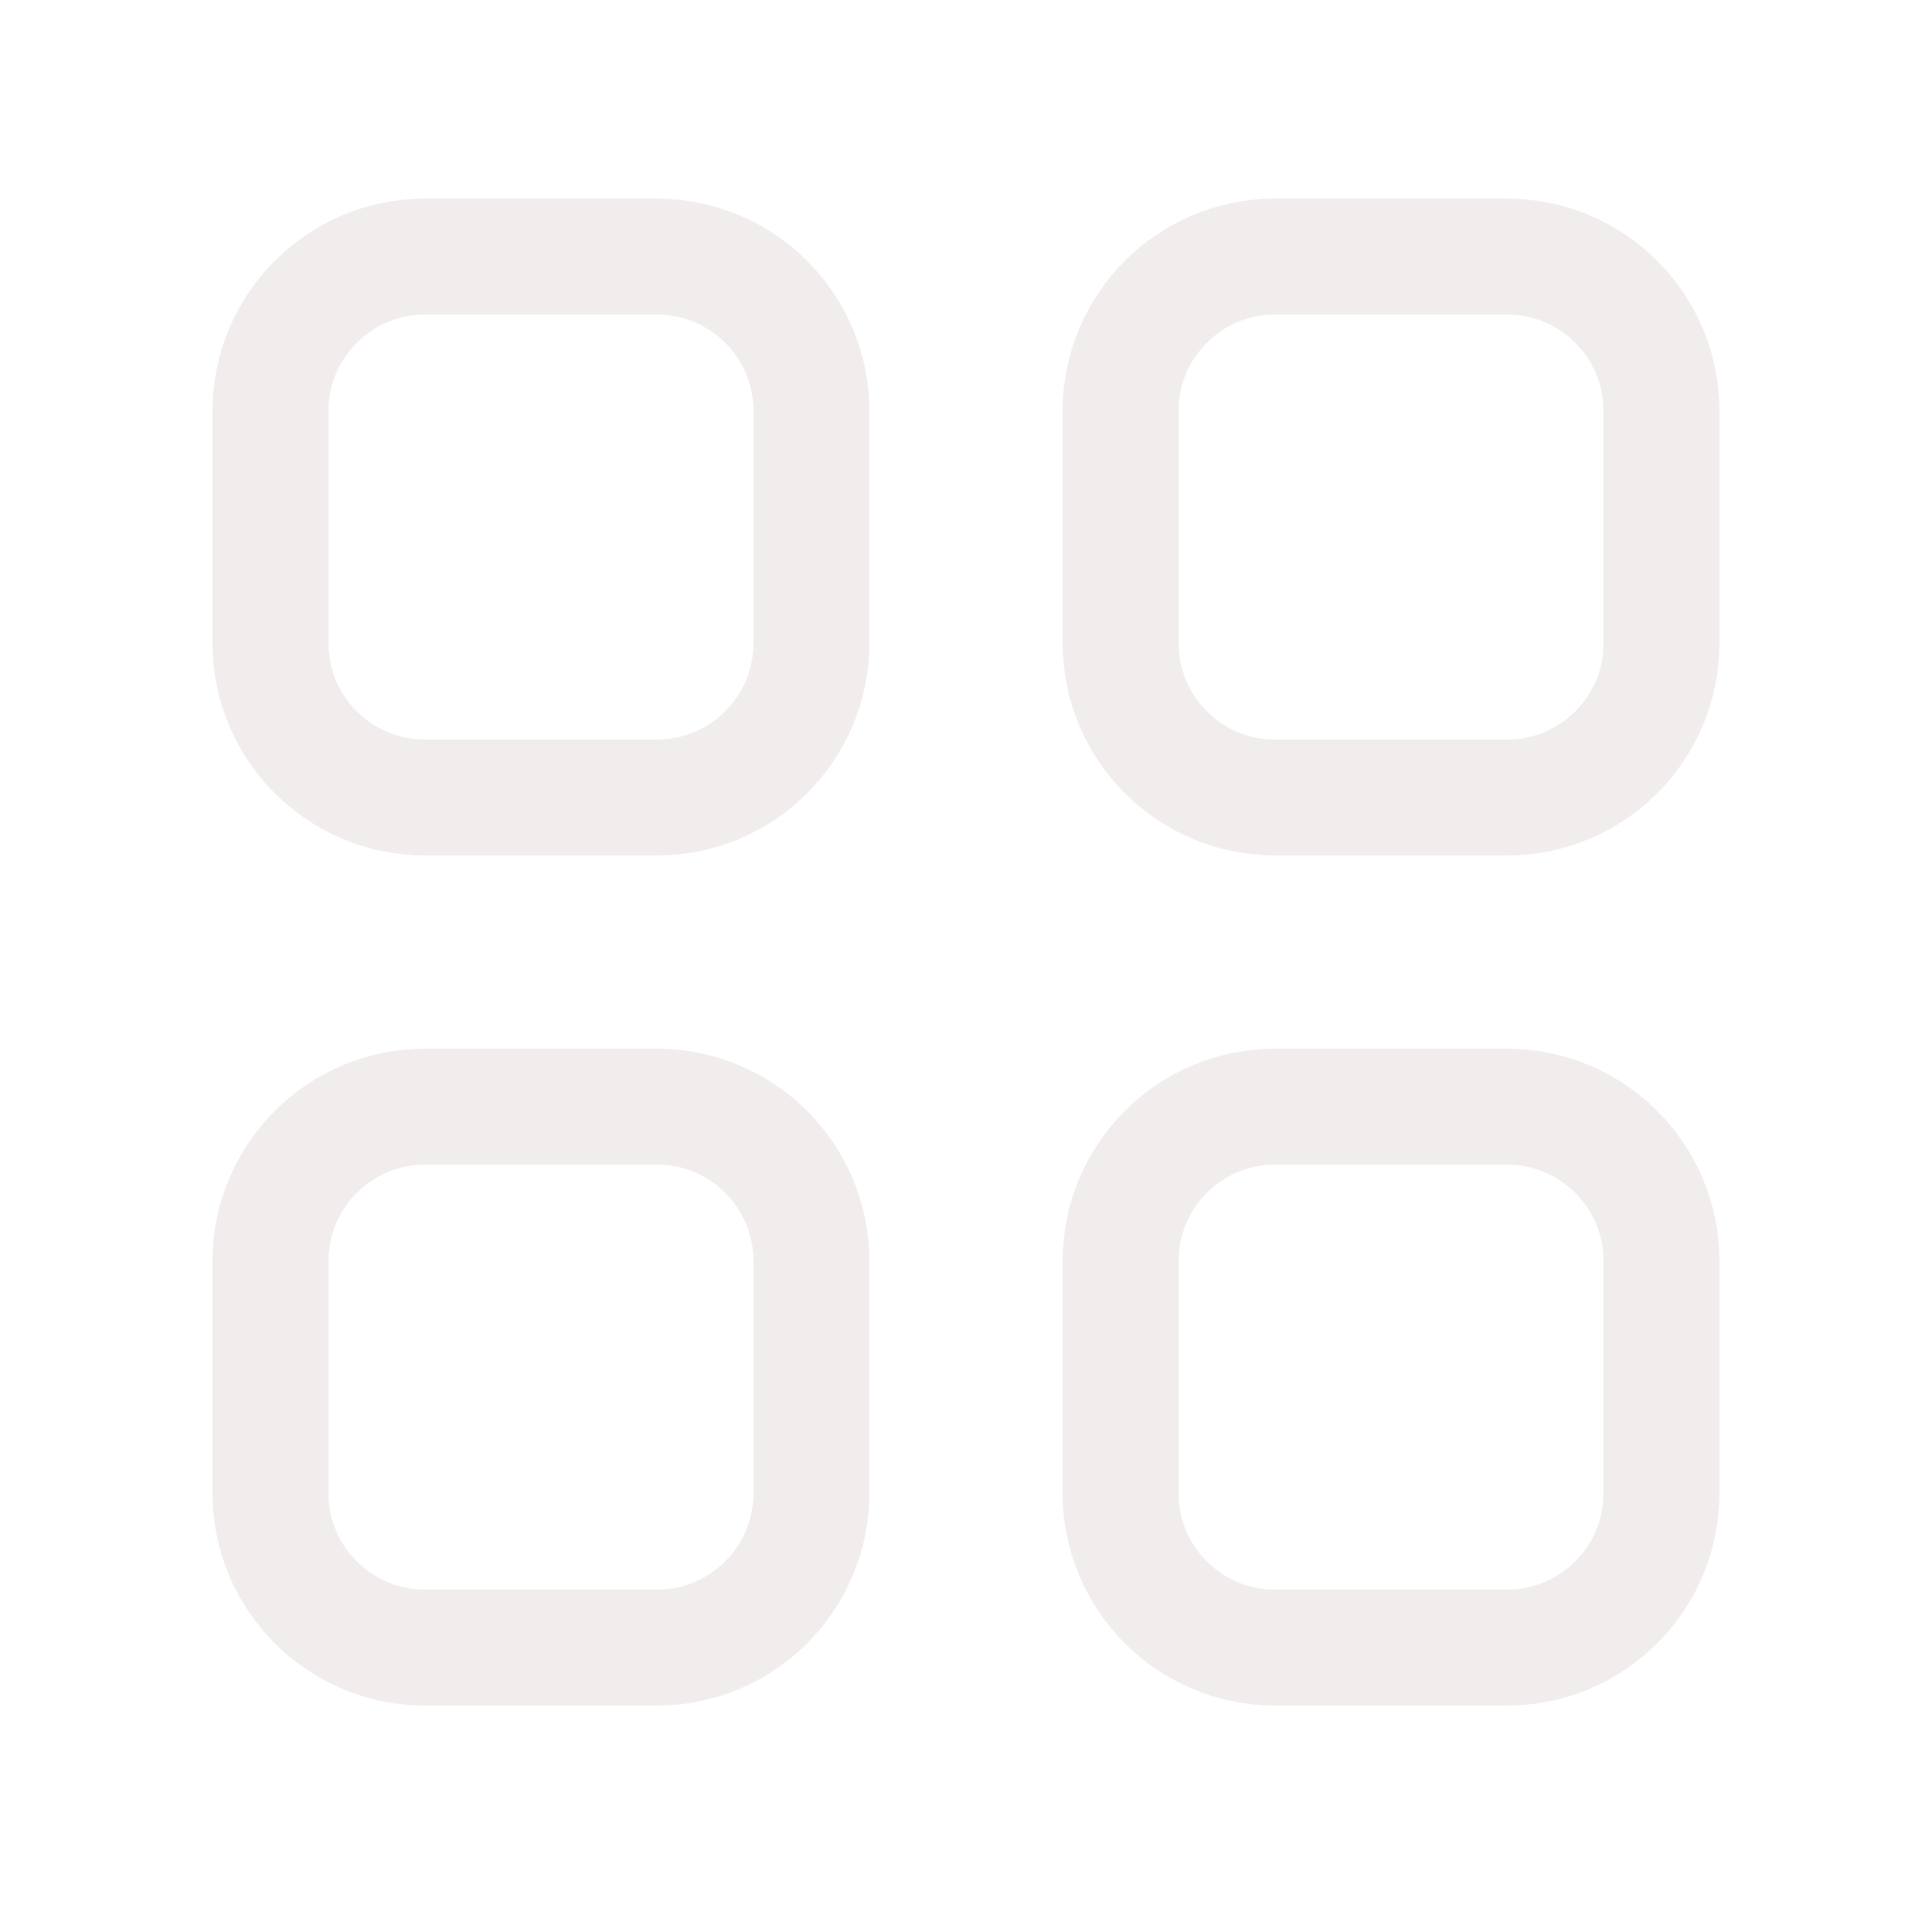
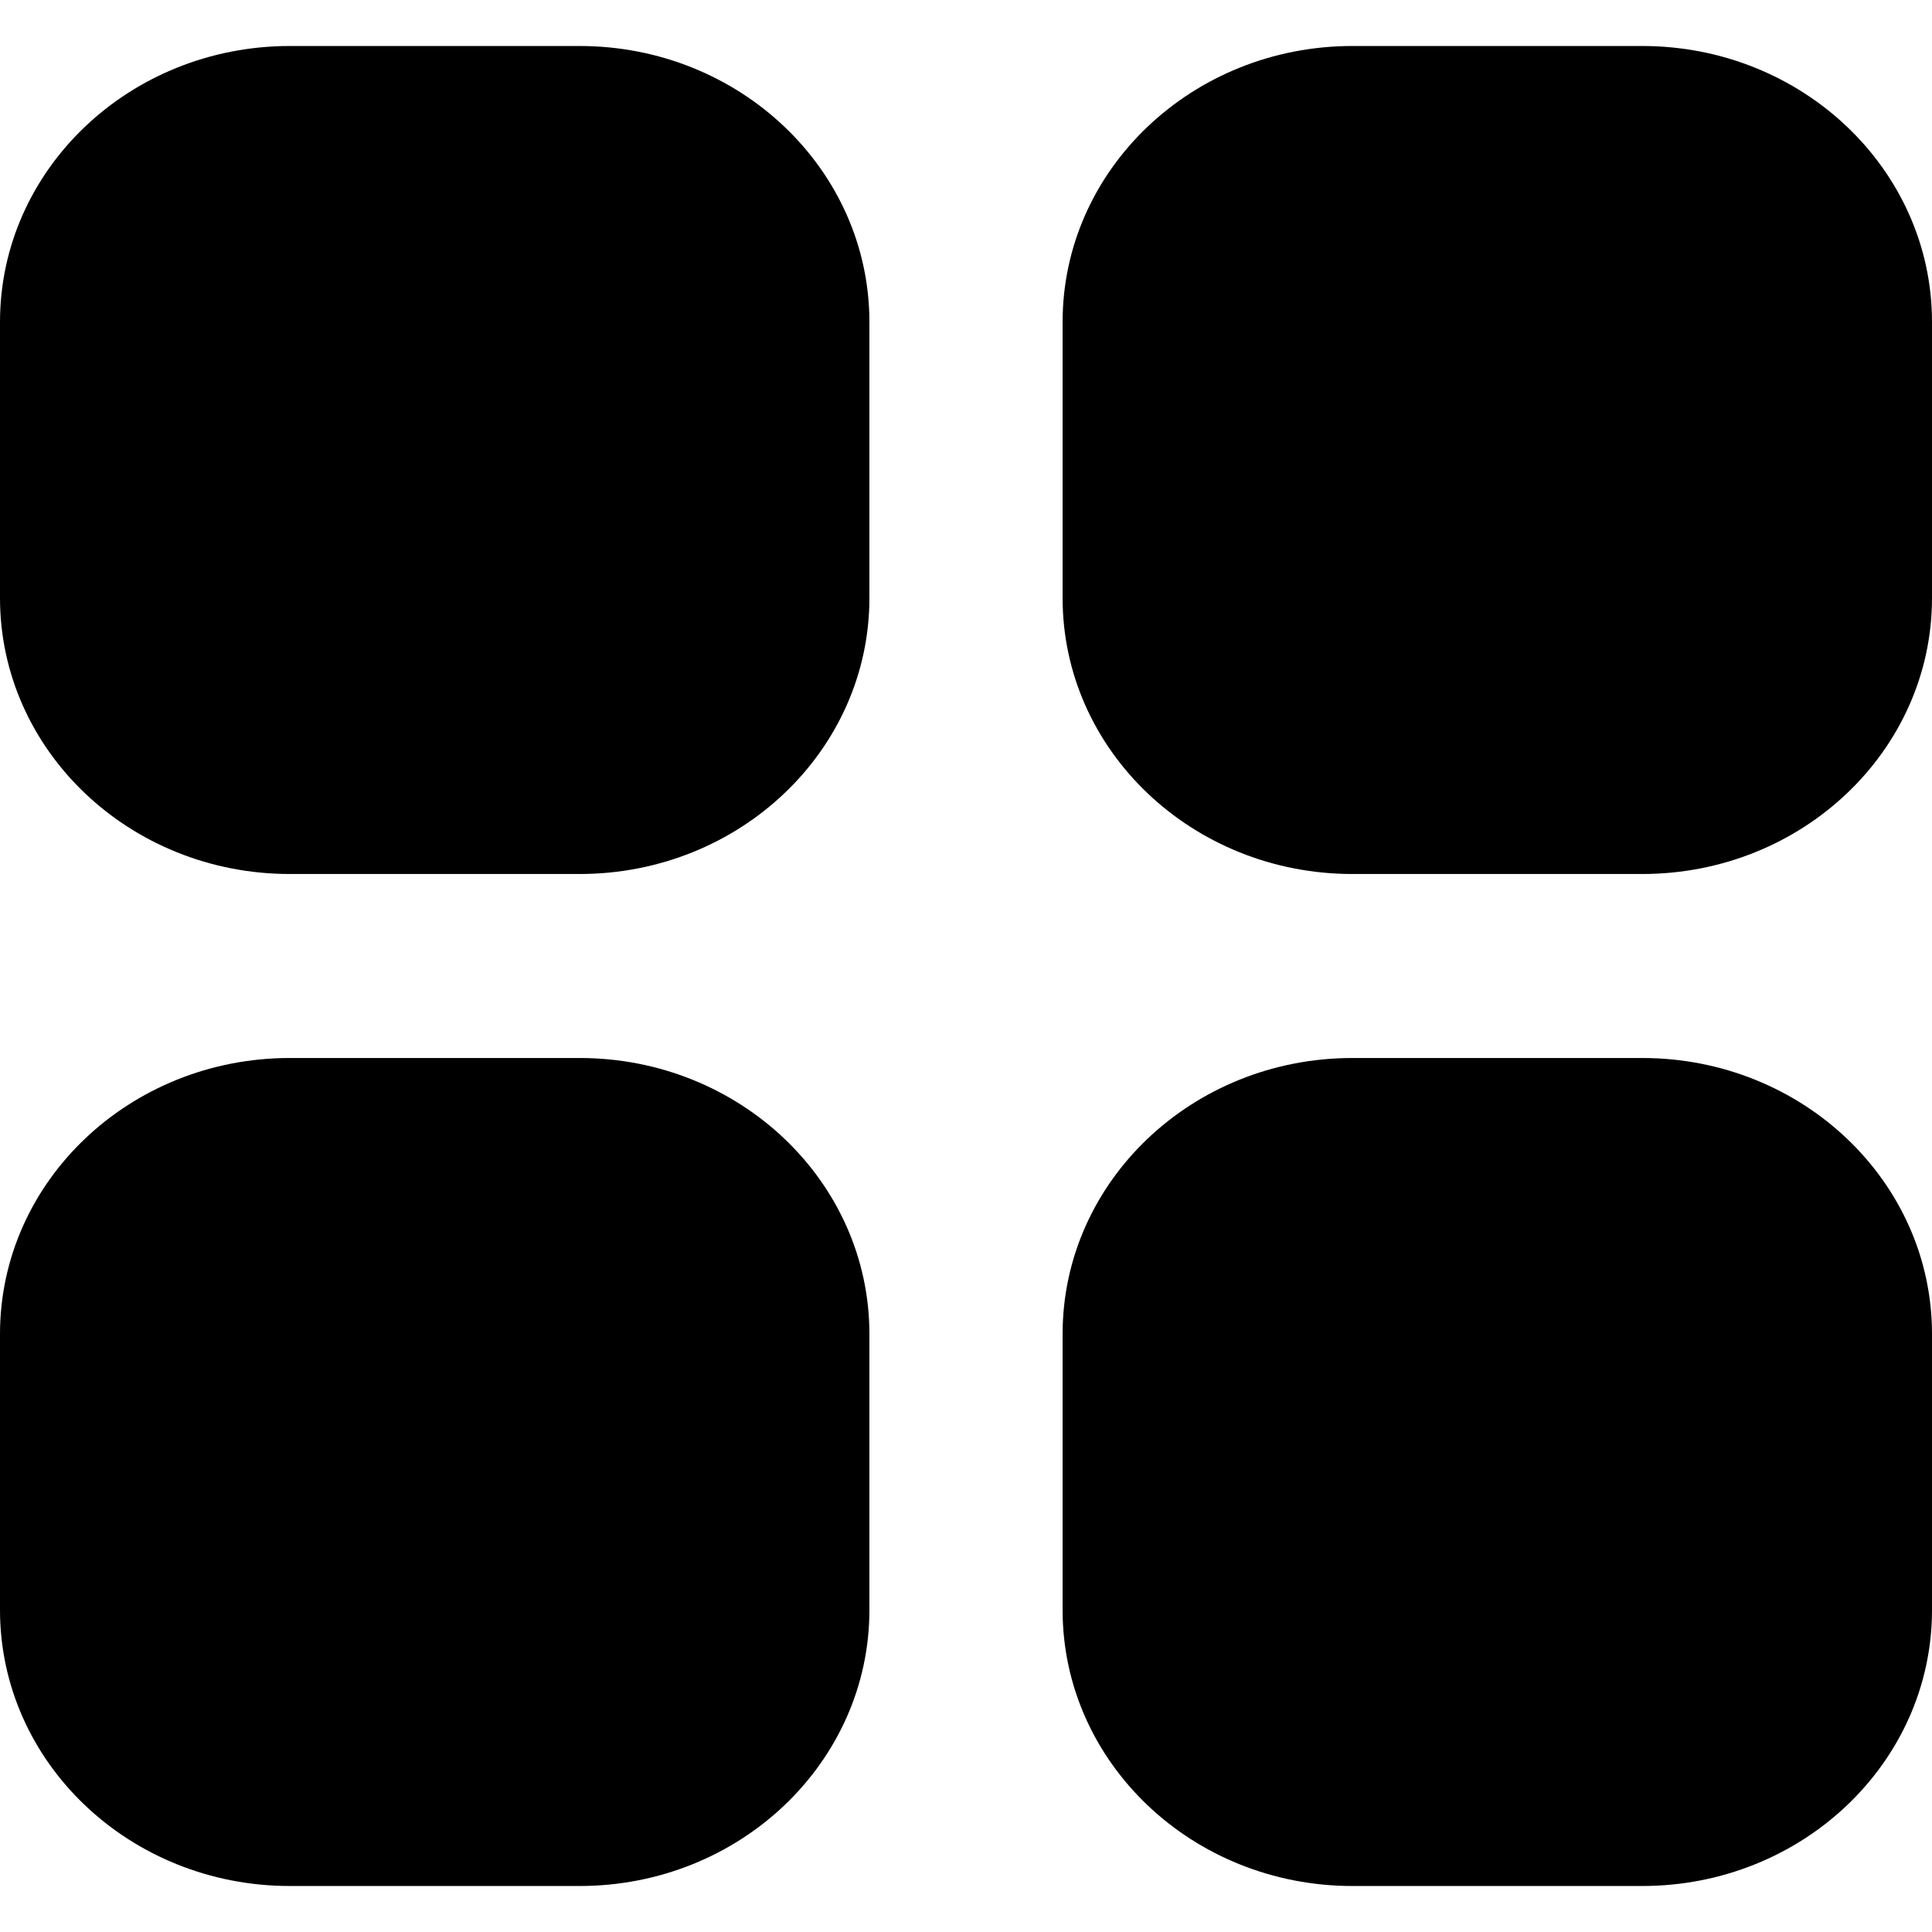
- <svg xmlns="http://www.w3.org/2000/svg" viewBox="-0.5 0 25 25" fill="none">
+ <svg xmlns="http://www.w3.org/2000/svg" viewBox="0 -0.5 21 21" version="1.1" fill="#000000">
  <g id="SVGRepo_bgCarrier" stroke-width="0" />
  <g id="SVGRepo_tracerCarrier" stroke-linecap="round" stroke-linejoin="round" />
  <g id="SVGRepo_iconCarrier">
-     <path d="M19 3.32H16C14.895 3.32 14 4.215 14 5.32V8.32C14 9.425 14.895 10.32 16 10.32H19C20.105 10.32 21 9.425 21 8.32V5.32C21 4.215 20.105 3.32 19 3.32Z" stroke="#f2eded" stroke-width="1.5" stroke-linecap="round" stroke-linejoin="round" />
-     <path d="M8 3.32H5C3.895 3.32 3 4.215 3 5.32V8.32C3 9.425 3.895 10.32 5 10.32H8C9.105 10.32 10 9.425 10 8.32V5.32C10 4.215 9.105 3.32 8 3.32Z" stroke="#f2eded" stroke-width="1.5" stroke-linecap="round" stroke-linejoin="round" />
-     <path d="M19 14.32H16C14.895 14.32 14 15.215 14 16.32V19.32C14 20.425 14.895 21.32 16 21.32H19C20.105 21.32 21 20.425 21 19.32V16.32C21 15.215 20.105 14.32 19 14.32Z" stroke="#f2eded" stroke-width="1.5" stroke-linecap="round" stroke-linejoin="round" />
-     <path d="M8 14.32H5C3.895 14.32 3 15.215 3 16.32V19.32C3 20.425 3.895 21.32 5 21.32H8C9.105 21.32 10 20.425 10 19.32V16.32C10 15.215 9.105 14.32 8 14.32Z" stroke="#f2eded" stroke-width="1.5" stroke-linecap="round" stroke-linejoin="round" />
+     <defs> </defs>
+     <g id="Page-1" stroke="none" stroke-width="1" fill="none" fill-rule="evenodd">
+       <g id="Dribbble-Light-Preview" transform="translate(-99, -200)" fill="#000000">
+         <g id="icons" transform="translate(56, 160)">
+           <path d="M60.85,51 L57.7,51 C55.96,51 54.55,52.343 54.55,54 L54.55,57 C54.55,58.657 55.96,60 57.7,60 L60.85,60 C62.59,60 64,58.657 64,57 L64,54 C64,52.343 62.59,51 60.85,51 M49.3,51 L46.15,51 C44.41,51 43,52.343 43,54 L43,57 C43,58.657 44.41,60 46.15,60 L49.3,60 C51.04,60 52.45,58.657 52.45,57 L52.45,54 C52.45,52.343 51.04,51 49.3,51 M60.85,40 L57.7,40 C55.96,40 54.55,41.343 54.55,43 L54.55,46 C54.55,47.657 55.96,49 57.7,49 L60.85,49 C62.59,49 64,47.657 64,46 L64,43 C64,41.343 62.59,40 60.85,40 M52.45,43 L52.45,46 C52.45,47.657 51.04,49 49.3,49 L46.15,49 C44.41,49 43,47.657 43,46 L43,43 C43,41.343 44.41,40 46.15,40 L49.3,40 C51.04,40 52.45,41.343 52.45,43" id="menu_navigation_grid-[#1529]"> </path>
+         </g>
+       </g>
+     </g>
  </g>
</svg>
